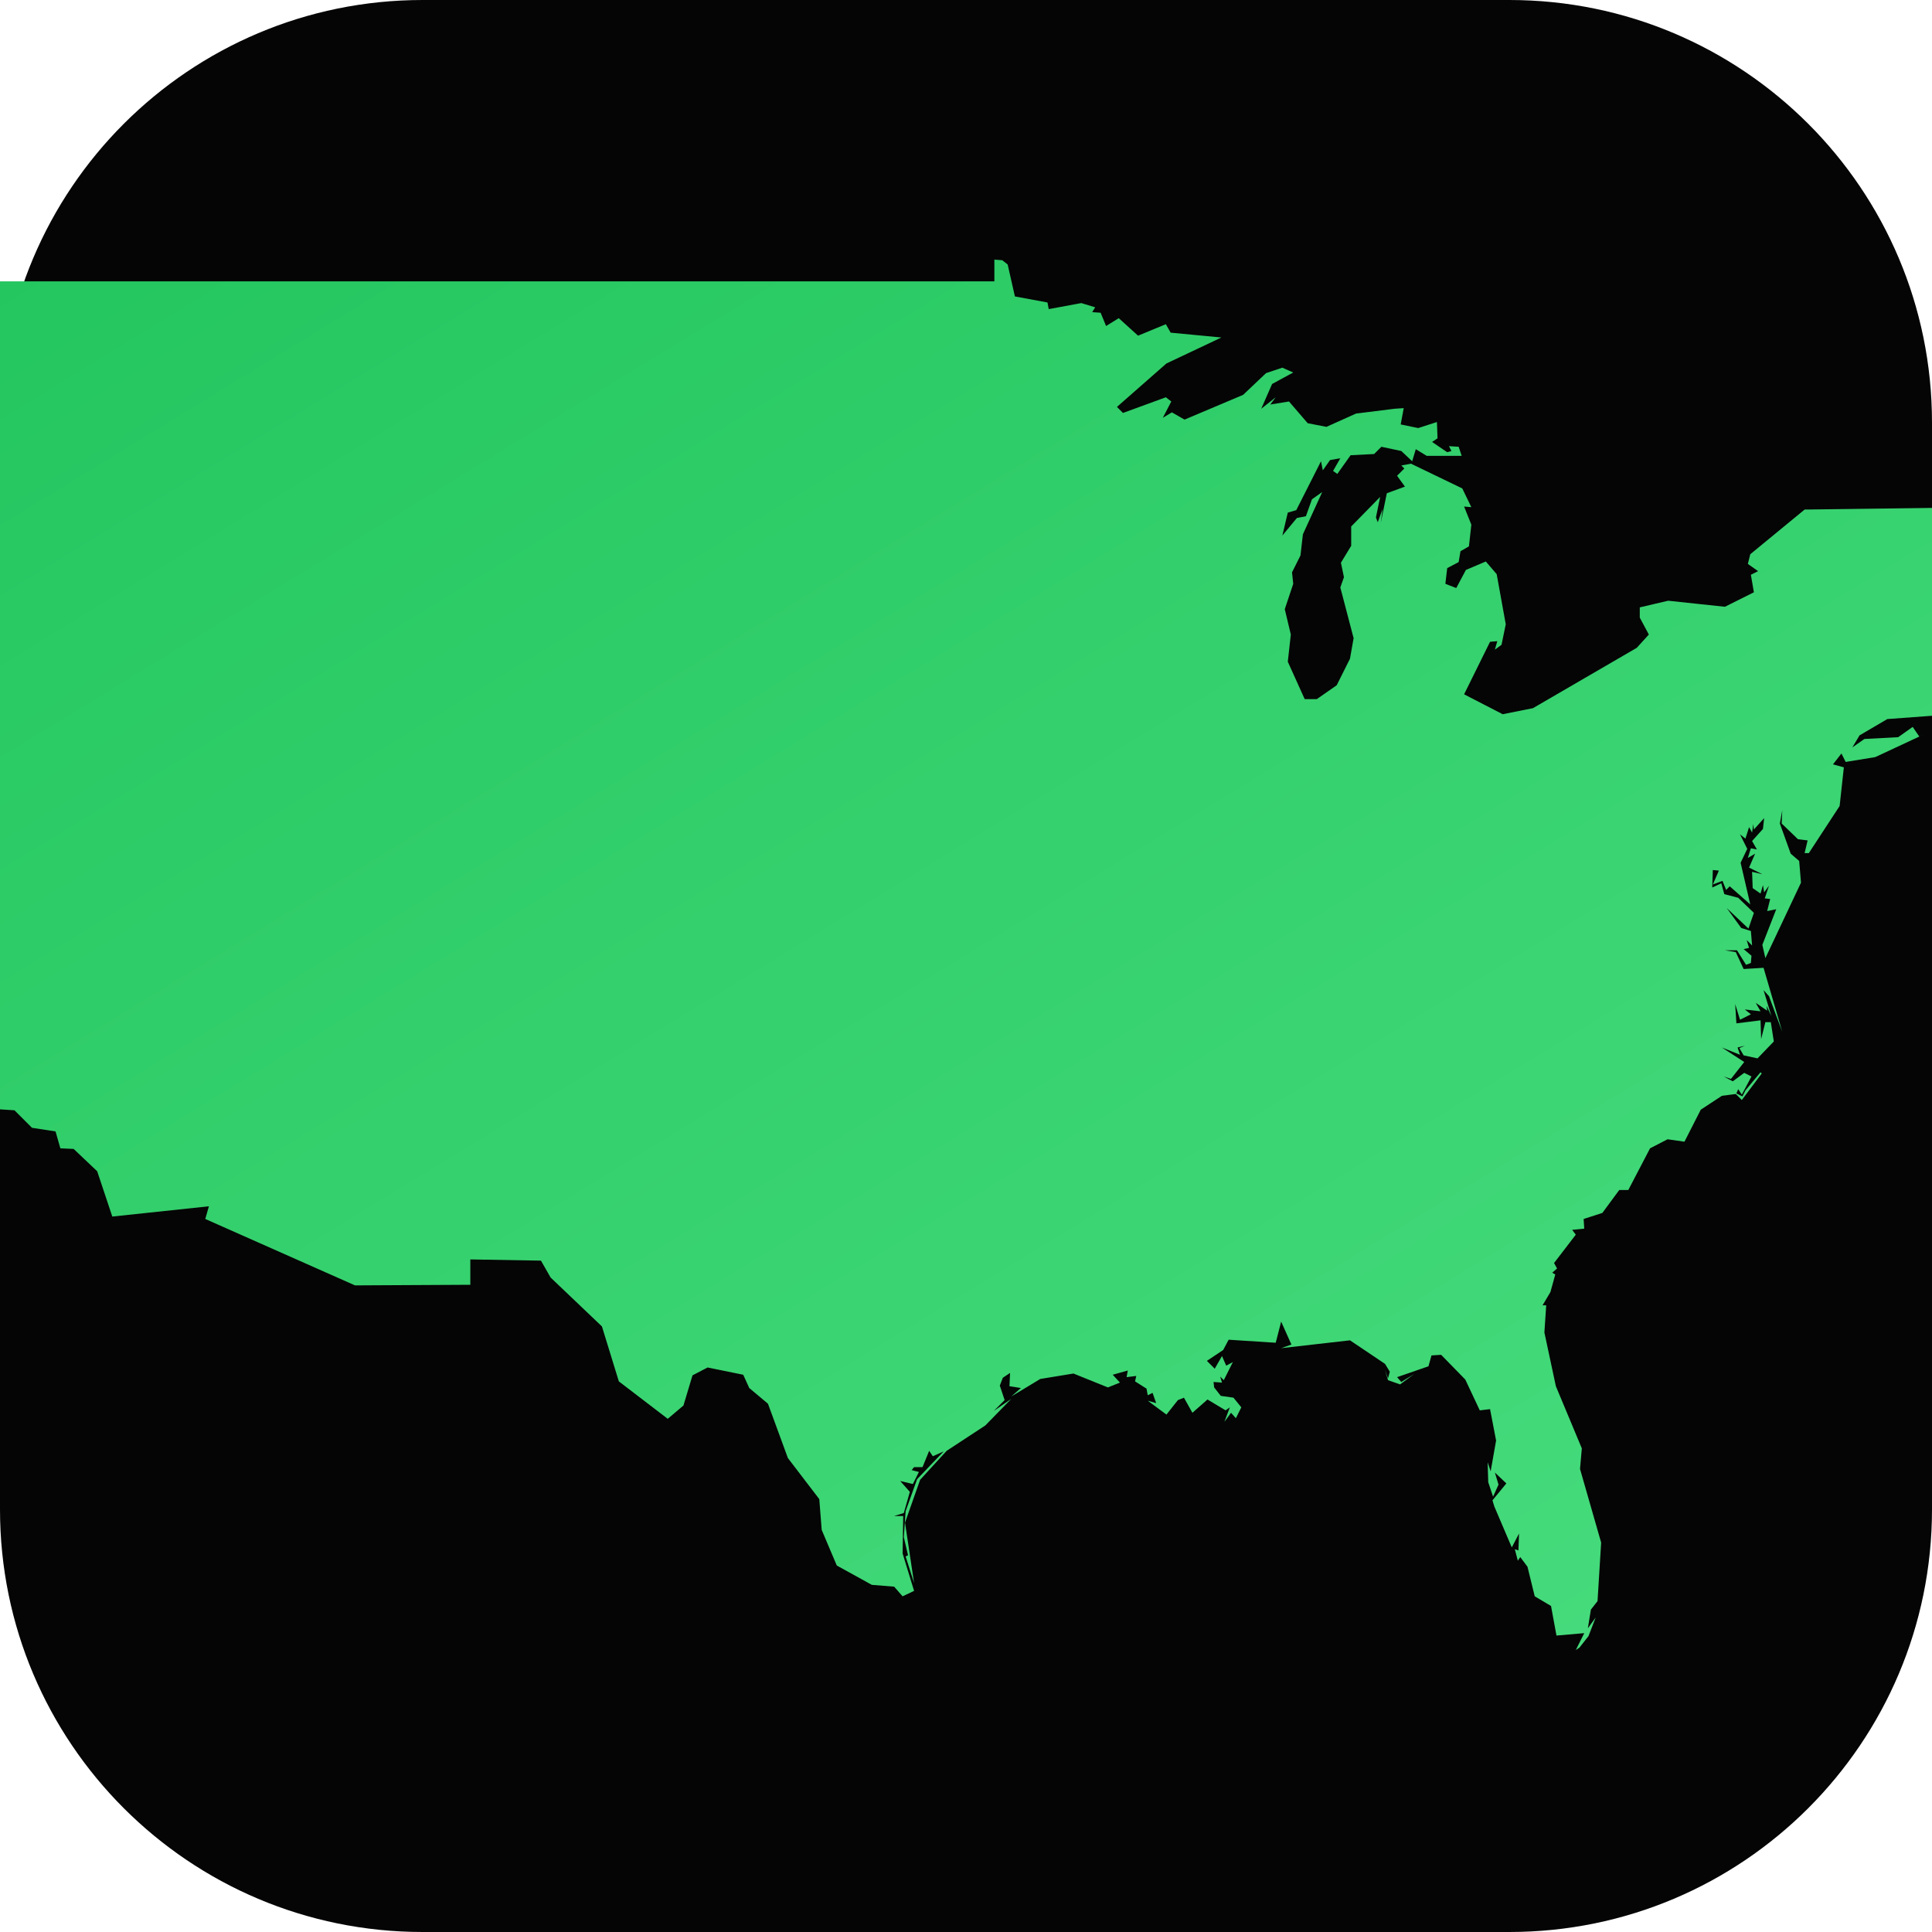
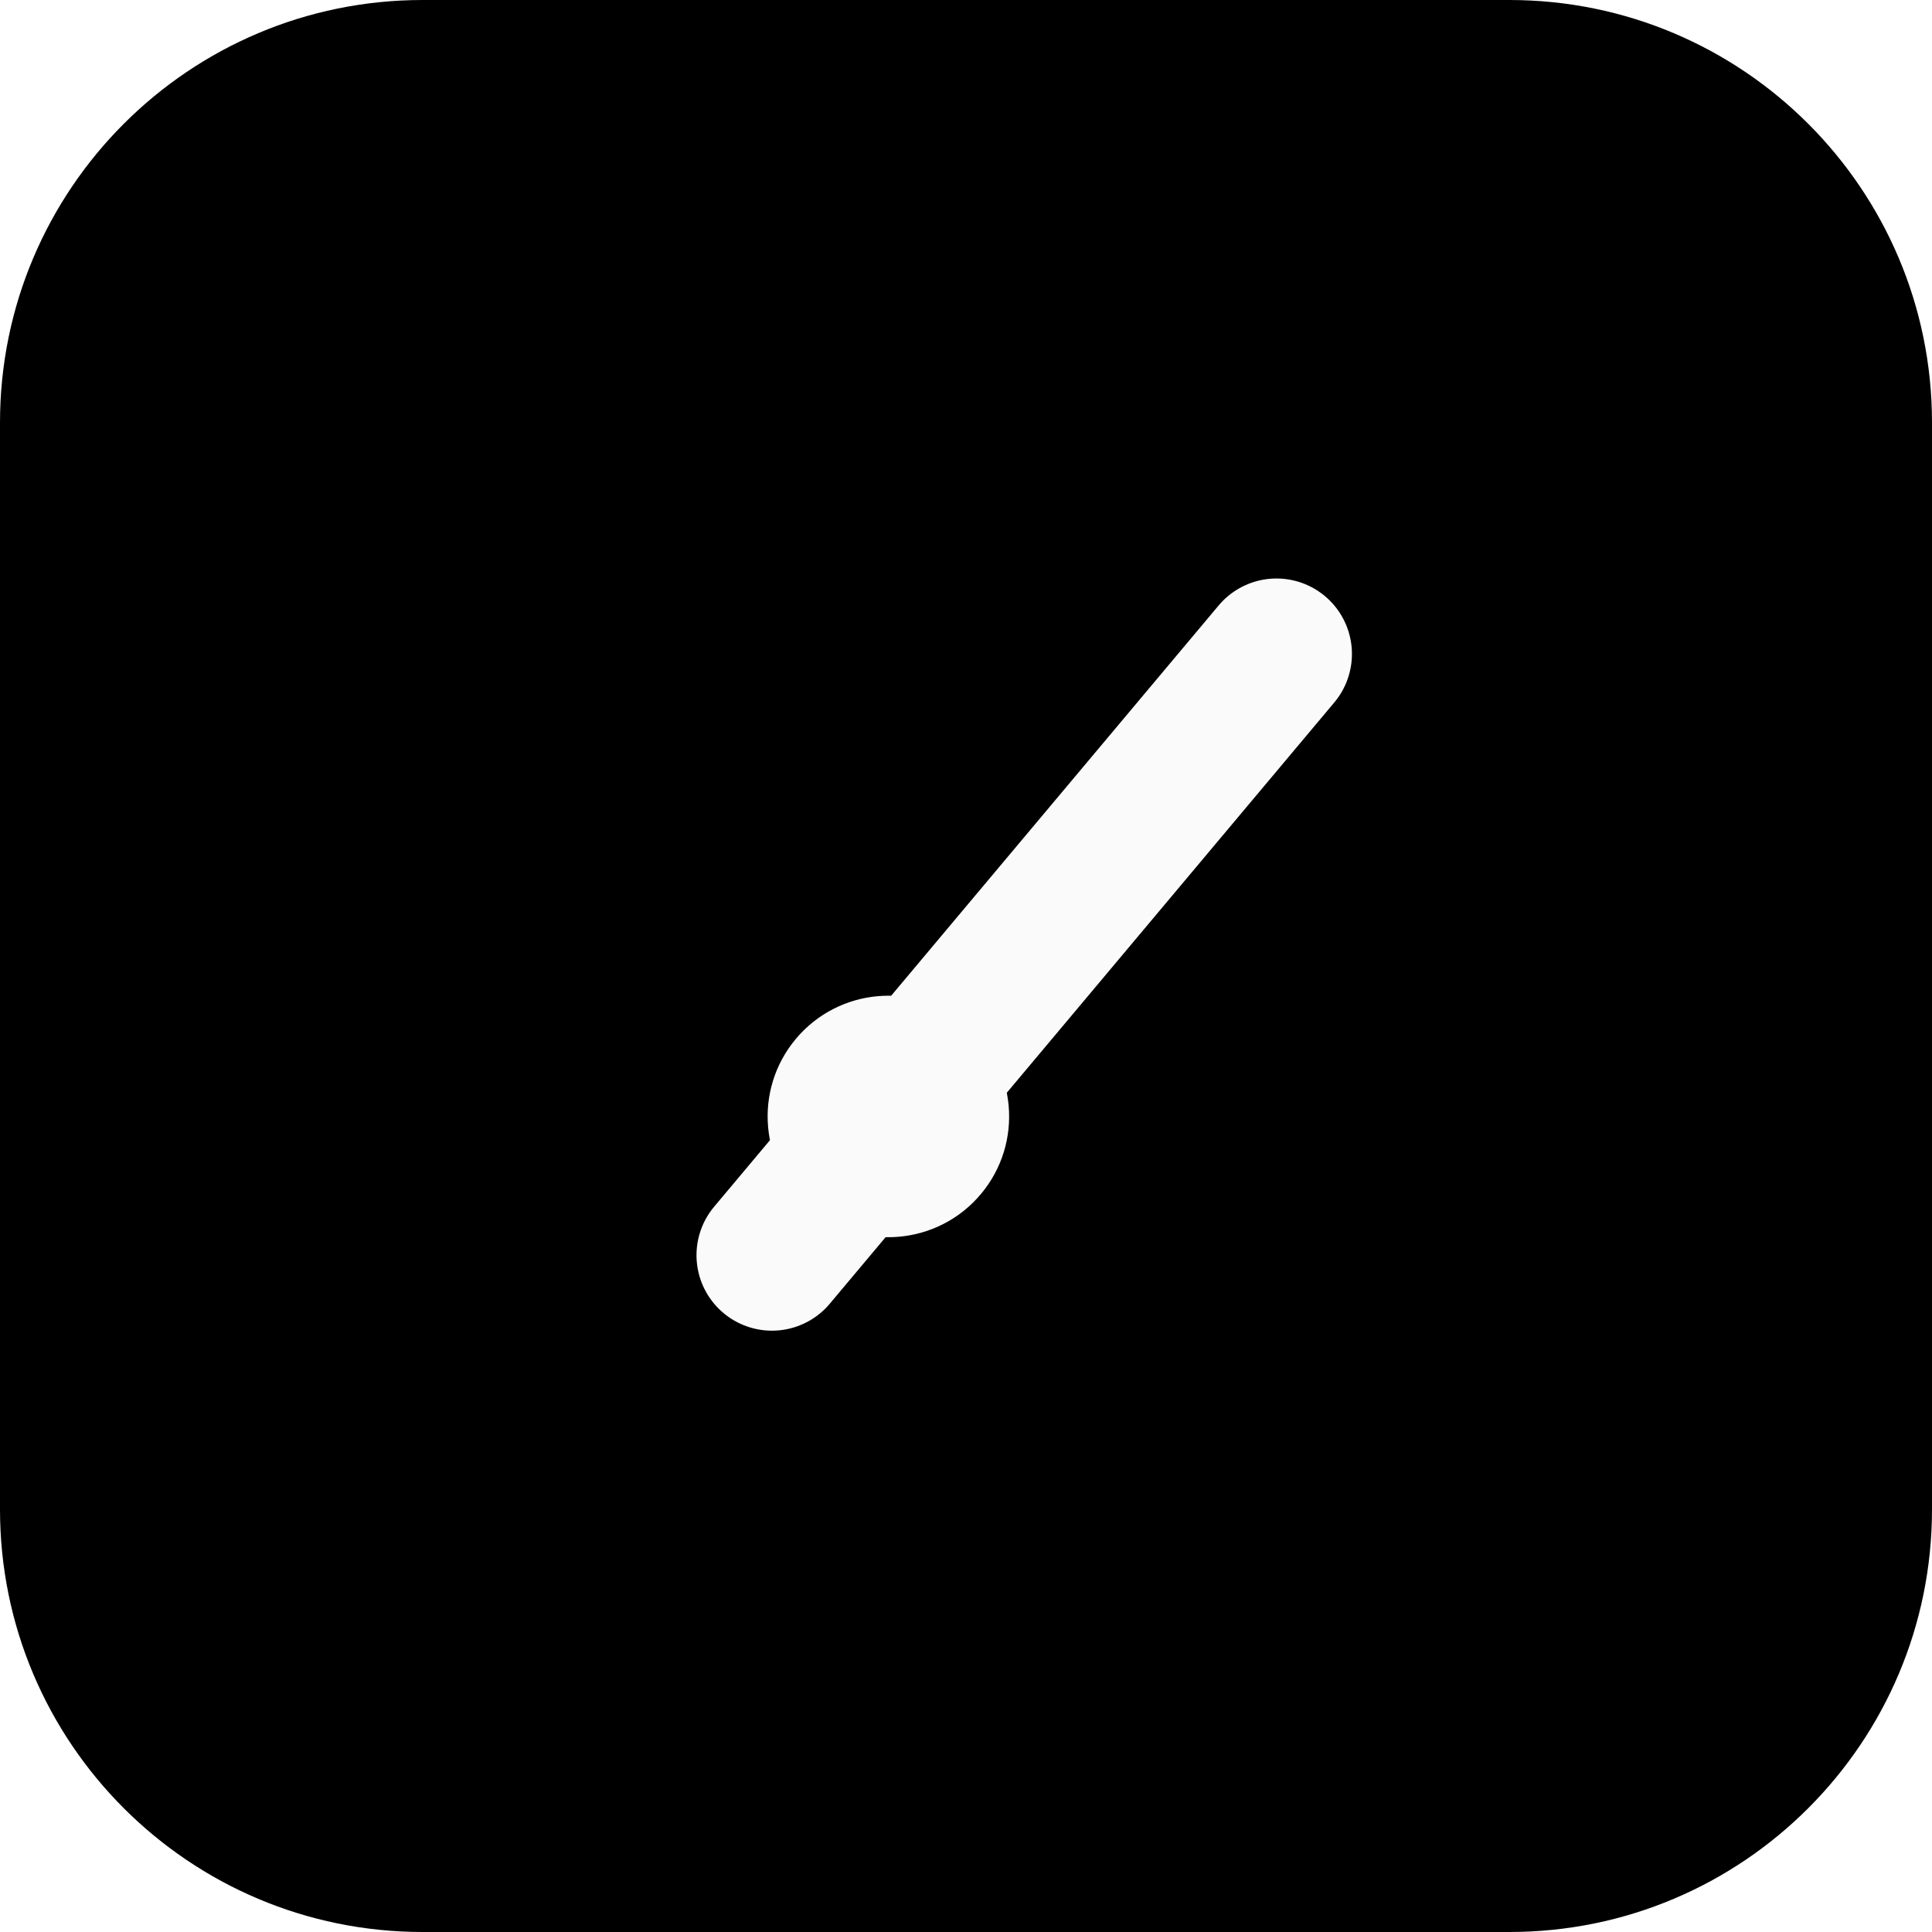
<svg xmlns="http://www.w3.org/2000/svg" viewBox="0 0 32 32" fill="none">
-   <defs>
-     <linearGradient id="fg" x1="0%" y1="0%" x2="100%" y2="100%">
-       <stop offset="0%" stop-color="#22c55e" />
-       <stop offset="100%" stop-color="#4ade80" />
-     </linearGradient>
-   </defs>
-   <rect width="32" height="32" rx="7" fill="#050505" />
-   <g transform="translate(-3.50,4.00)">
-     <path d="M20.73,18.84L20.25,19.13L20.41,18.99L20.22,18.96L20.23,18.74L20.11,18.82L20.06,18.95L20.14,19.19L19.96,19.37L20.25,19.17L19.82,19.61L19.18,20.03L18.74,20.51L18.49,21.22L18.64,22.22L18.50,21.78L18.54,21.76L18.47,21.46L18.50,21.03L18.69,20.50L19.13,20.04L18.95,20.12L18.89,20.03L18.78,20.30L18.64,20.30L18.60,20.35L18.72,20.38L18.62,20.58L18.41,20.53L18.57,20.71L18.47,21.06L18.31,21.11L18.46,21.11L18.45,21.73L18.64,22.35L18.45,22.44L18.31,22.28L17.94,22.25L17.36,21.93L17.11,21.34L17.07,20.83L16.55,20.15L16.22,19.25L15.91,18.99L15.81,18.77L15.22,18.65L14.97,18.78L14.82,19.28L14.56,19.50L13.75,18.88L13.47,17.97L12.62,17.16L12.46,16.88L11.29,16.86L11.29,17.28L9.38,17.29L6.90,16.19L6.96,15.98L5.36,16.15L5.11,15.40L4.72,15.03L4.50,15.02L4.42,14.74L4.03,14.68L3.74,14.39L3.13,14.35L3.02,14.23L3.03,13.72L2.88,13.64L2.84,13.41L2.20,12.62L2.14,12.35L2.24,12.25L2.21,12.02L2.05,11.99L1.85,11.77L1.77,11.22L1.85,11.19L1.88,11.40L2.09,11.52L1.83,11.05L1.92,10.91L1.79,10.91L1.83,11.12L1.77,11.18L1.45,11.01L1.47,10.78L0.96,10.11L0.89,9.29L0.55,8.88L0.51,8.72L0.70,8.26L0.75,7.78L0.42,6.46L0.69,5.45L0.81,4.16L0.79,3.26L0.88,3.34L1.09,3.24L0.73,3.23L0.74,2.89L0.78,3.13L0.82,3.13L0.81,2.89L0.90,2.81L0.72,2.78L0.70,2.63L0.88,2.59L0.71,2.50L0.67,2.61L0.51,1.85L0.34,1.62L0.31,1.24L0.80,1.45L1.36,1.44L1.54,1.61L1.61,1.47L1.71,1.71L1.56,1.89L1.58,1.78L1.35,2.21L1.43,2.21L1.51,2.18L1.37,2.18L1.77,1.69L1.75,2.28L1.63,2.23L1.64,2.42L1.57,2.20L1.54,2.29L1.55,2.39L1.67,2.45L1.72,2.38L1.76,2.25L1.90,2.22L1.83,1.92L1.97,1.63L1.85,1.39L1.80,1.43L1.87,1.55L1.78,1.48L1.85,1.30L1.64,1.17L1.81,1.16L1.83,1.04L1.76,0.87L1.67,0.91L1.61,0.66L19.97,0.66L19.97,0.30L20.10,0.31L20.19,0.38L20.31,0.91L20.85,1.01L20.87,1.12L21.41,1.02L21.64,1.09L21.59,1.17L21.73,1.18L21.82,1.40L22.03,1.27L22.35,1.56L22.81,1.37L22.89,1.51L23.73,1.59L22.82,2.02L22.00,2.74L22.10,2.84L22.81,2.58L22.90,2.65L22.76,2.92L22.91,2.83L23.12,2.95L24.09,2.54L24.47,2.18L24.74,2.09L24.92,2.17L24.57,2.36L24.39,2.77L24.63,2.58L24.54,2.70L24.85,2.65L25.16,3.01L25.47,3.07L25.96,2.85L26.60,2.77L26.75,2.76L26.70,3.03L26.99,3.09L27.30,2.99L27.31,3.26L27.22,3.32L27.47,3.49L27.54,3.47L27.50,3.39L27.66,3.40L27.71,3.55L27.13,3.55L26.95,3.44L26.89,3.64L26.71,3.47L26.38,3.40L26.26,3.52L25.87,3.54L25.65,3.85L25.58,3.80L25.70,3.59L25.53,3.62L25.41,3.79L25.38,3.64L24.97,4.45L24.83,4.49L24.74,4.87L24.98,4.58L25.13,4.55L25.23,4.27L25.40,4.15L25.08,4.85L25.04,5.20L24.90,5.48L24.92,5.67L24.78,6.09L24.88,6.51L24.83,6.96L25.11,7.58L25.31,7.58L25.64,7.35L25.86,6.91L25.92,6.57L25.70,5.73L25.76,5.56L25.71,5.32L25.88,5.04L25.88,4.72L26.36,4.23L26.29,4.57L26.32,4.65L26.40,4.43L26.37,4.66L26.47,4.17L26.77,4.06L26.64,3.88L26.76,3.76L26.71,3.71L26.87,3.68L27.72,4.09L27.87,4.40L27.75,4.39L27.87,4.69L27.83,5.05L27.69,5.13L27.66,5.31L27.47,5.41L27.44,5.67L27.62,5.74L27.78,5.44L28.11,5.30L28.29,5.51L28.44,6.34L28.37,6.68L28.26,6.76L28.30,6.62L28.18,6.63L27.75,7.50L28.39,7.83L28.89,7.73L30.61,6.73L30.81,6.51L30.66,6.23L30.66,6.06L31.13,5.95L32.07,6.05L32.55,5.81L32.50,5.52L32.62,5.46L32.45,5.34L32.49,5.18L33.39,4.44L35.70,4.41L35.73,4.20L35.84,4.14L35.94,4.19L36.02,4.10L36.12,4.21L36.17,4.02L36.27,4.07L36.21,3.94L36.27,3.85L36.52,3.59L36.50,3.31L36.65,3.09L36.70,2.83L37.21,2.11L37.33,2.14L37.33,2.30L37.42,2.38L37.87,2.21L38.16,2.48L38.15,3.79L38.39,3.86L38.36,4.16L38.46,4.31L38.58,4.27L38.70,4.60L38.51,4.80L38.42,4.73L38.30,4.95L38.18,4.85L37.99,5.06L37.90,5.00L37.90,5.14L37.76,5.13L37.72,5.04L37.79,5.00L37.70,4.96L37.65,5.00L37.62,5.36L37.57,5.12L37.47,5.07L37.50,4.91L37.36,4.97L37.31,5.39L36.58,5.67L36.33,6.00L36.15,6.43L36.18,6.60L36.30,6.63L36.11,6.73L36.02,6.98L36.21,7.05L36.23,7.26L36.42,7.49L36.68,7.45L36.63,7.22L36.54,7.18L36.67,7.23L36.74,7.43L36.70,7.68L36.70,7.56L36.46,7.59L36.37,7.67L36.06,7.80L36.26,7.68L36.28,7.52L36.22,7.50L35.90,7.76L35.87,7.61L35.80,7.77L35.86,7.59L35.90,7.55L35.77,7.45L35.71,7.84L34.76,7.91L34.30,8.18L34.18,8.38L34.38,8.24L34.94,8.21L35.18,8.04L35.29,8.20L35.46,8.12L34.56,8.54L34.07,8.62L34.00,8.48L33.86,8.66L34.04,8.71L33.97,9.35L33.46,10.13L33.39,10.13L33.44,9.92L33.28,9.90L33.01,9.64L33.02,9.42L32.98,9.64L33.16,10.14L33.30,10.26L33.33,10.62L32.74,11.87L32.69,11.65L32.92,11.06L32.77,11.09L32.82,10.89L32.73,10.88L32.80,10.67L32.72,10.78L32.70,10.66L32.66,10.80L32.53,10.71L32.52,10.44L32.69,10.48L32.47,10.37L32.57,10.14L32.45,10.21L32.50,10.05L32.60,10.07L32.52,9.93L32.70,9.73L32.72,9.55L32.55,9.74L32.54,9.65L32.52,9.79L32.47,9.70L32.41,9.89L32.32,9.82L32.44,10.06L32.33,10.29L32.49,10.98L32.15,10.68L32.09,10.74L32.03,10.59L31.87,10.65L31.97,10.42L31.87,10.41L31.86,10.70L32.01,10.63L32.06,10.81L32.29,10.87L32.55,11.12L32.46,11.38L32.10,11.04L32.34,11.37L32.50,11.42L32.52,11.66L32.43,11.57L32.47,11.70L32.38,11.72L32.51,11.83L32.50,11.95L32.42,11.98L32.27,11.74L32.07,11.74L32.25,11.77L32.38,12.05L32.71,12.03L33.02,13.09L32.80,12.50L32.71,12.40L32.84,12.83L32.76,12.66L32.77,12.74L32.58,12.61L32.66,12.75L32.40,12.72L32.50,12.80L32.32,12.89L32.24,12.63L32.26,12.95L32.66,12.90L32.67,13.21L32.74,12.93L32.83,12.93L32.88,13.25L32.61,13.53L32.38,13.48L32.31,13.36L32.40,13.32L32.28,13.35L32.32,13.47L32.02,13.35L32.39,13.59L32.17,13.87L32.05,13.83L32.20,13.91L32.39,13.77L32.51,13.83L32.35,14.13L32.29,14.04L32.26,14.11L32.36,14.16L32.41,14.06L32.66,13.76L32.68,13.78L32.35,14.22L32.25,14.12L32.02,14.15L31.67,14.38L31.40,14.91L31.12,14.87L30.83,15.02L30.47,15.71L30.32,15.71L30.04,16.09L29.73,16.19L29.74,16.35L29.54,16.37L29.60,16.45L29.24,16.92L29.29,17.01L29.21,17.08L29.26,17.11L29.18,17.40L29.05,17.62L29.11,17.62L29.08,18.07L29.27,18.96L29.70,19.99L29.67,20.33L30.02,21.55L29.96,22.52L29.85,22.66L29.80,22.97L29.93,22.79L29.81,23.10L29.66,23.29L29.60,23.33L29.74,23.05L29.28,23.09L29.19,22.60L28.92,22.44L28.80,21.95L28.68,21.79L28.64,21.85L28.59,21.66L28.65,21.68L28.66,21.40L28.54,21.63L28.25,20.95L28.22,20.85L28.45,20.57L28.26,20.39L28.32,20.59L28.23,20.79L28.15,20.55L28.14,20.22L28.19,20.37L28.28,19.86L28.18,19.34L28.01,19.36L27.77,18.85L27.37,18.44L27.21,18.45L27.16,18.63L26.64,18.81L26.71,18.89L26.92,18.76L26.69,18.93L26.49,18.86L26.44,18.69L26.49,18.83L26.52,18.72L26.44,18.59L25.86,18.20L24.72,18.33L24.89,18.27L24.72,17.89L24.63,18.24L23.85,18.19L23.76,18.36L23.49,18.54L23.62,18.67L23.74,18.46L23.81,18.62L23.92,18.56L23.77,18.86L23.71,18.80L23.74,18.90L23.60,18.89L23.61,18.98L23.72,19.12L23.93,19.15L24.06,19.31L23.97,19.49L23.89,19.40L23.78,19.55L23.87,19.31L23.80,19.36L23.50,19.18L23.25,19.40L23.11,19.15L23.01,19.19L22.82,19.43L22.51,19.20L22.65,19.24L22.59,19.07L22.51,19.11L22.49,19.00L22.30,18.88L22.32,18.79L22.16,18.81L22.18,18.70L21.93,18.77L22.05,18.90L21.85,18.98L21.28,18.75L20.73,18.84Z" fill="url(#fg)" />
+   <rect width="32" height="32" rx="7.0" fill="#000000" />
+   <g transform="translate(16.00,16.96) rotate(40)">
+     <line x1="0" y1="2.00" x2="0" y2="-8.00" stroke="#fafafa" stroke-width="2.50" stroke-linecap="round" />
+     <line x1="0" y1="2.00" x2="0" y2="5.00" stroke="#fafafa" stroke-width="2.50" stroke-linecap="round" />
+     <circle cx="0" cy="2.00" r="2.00" fill="#fafafa" />
  </g>
</svg>
